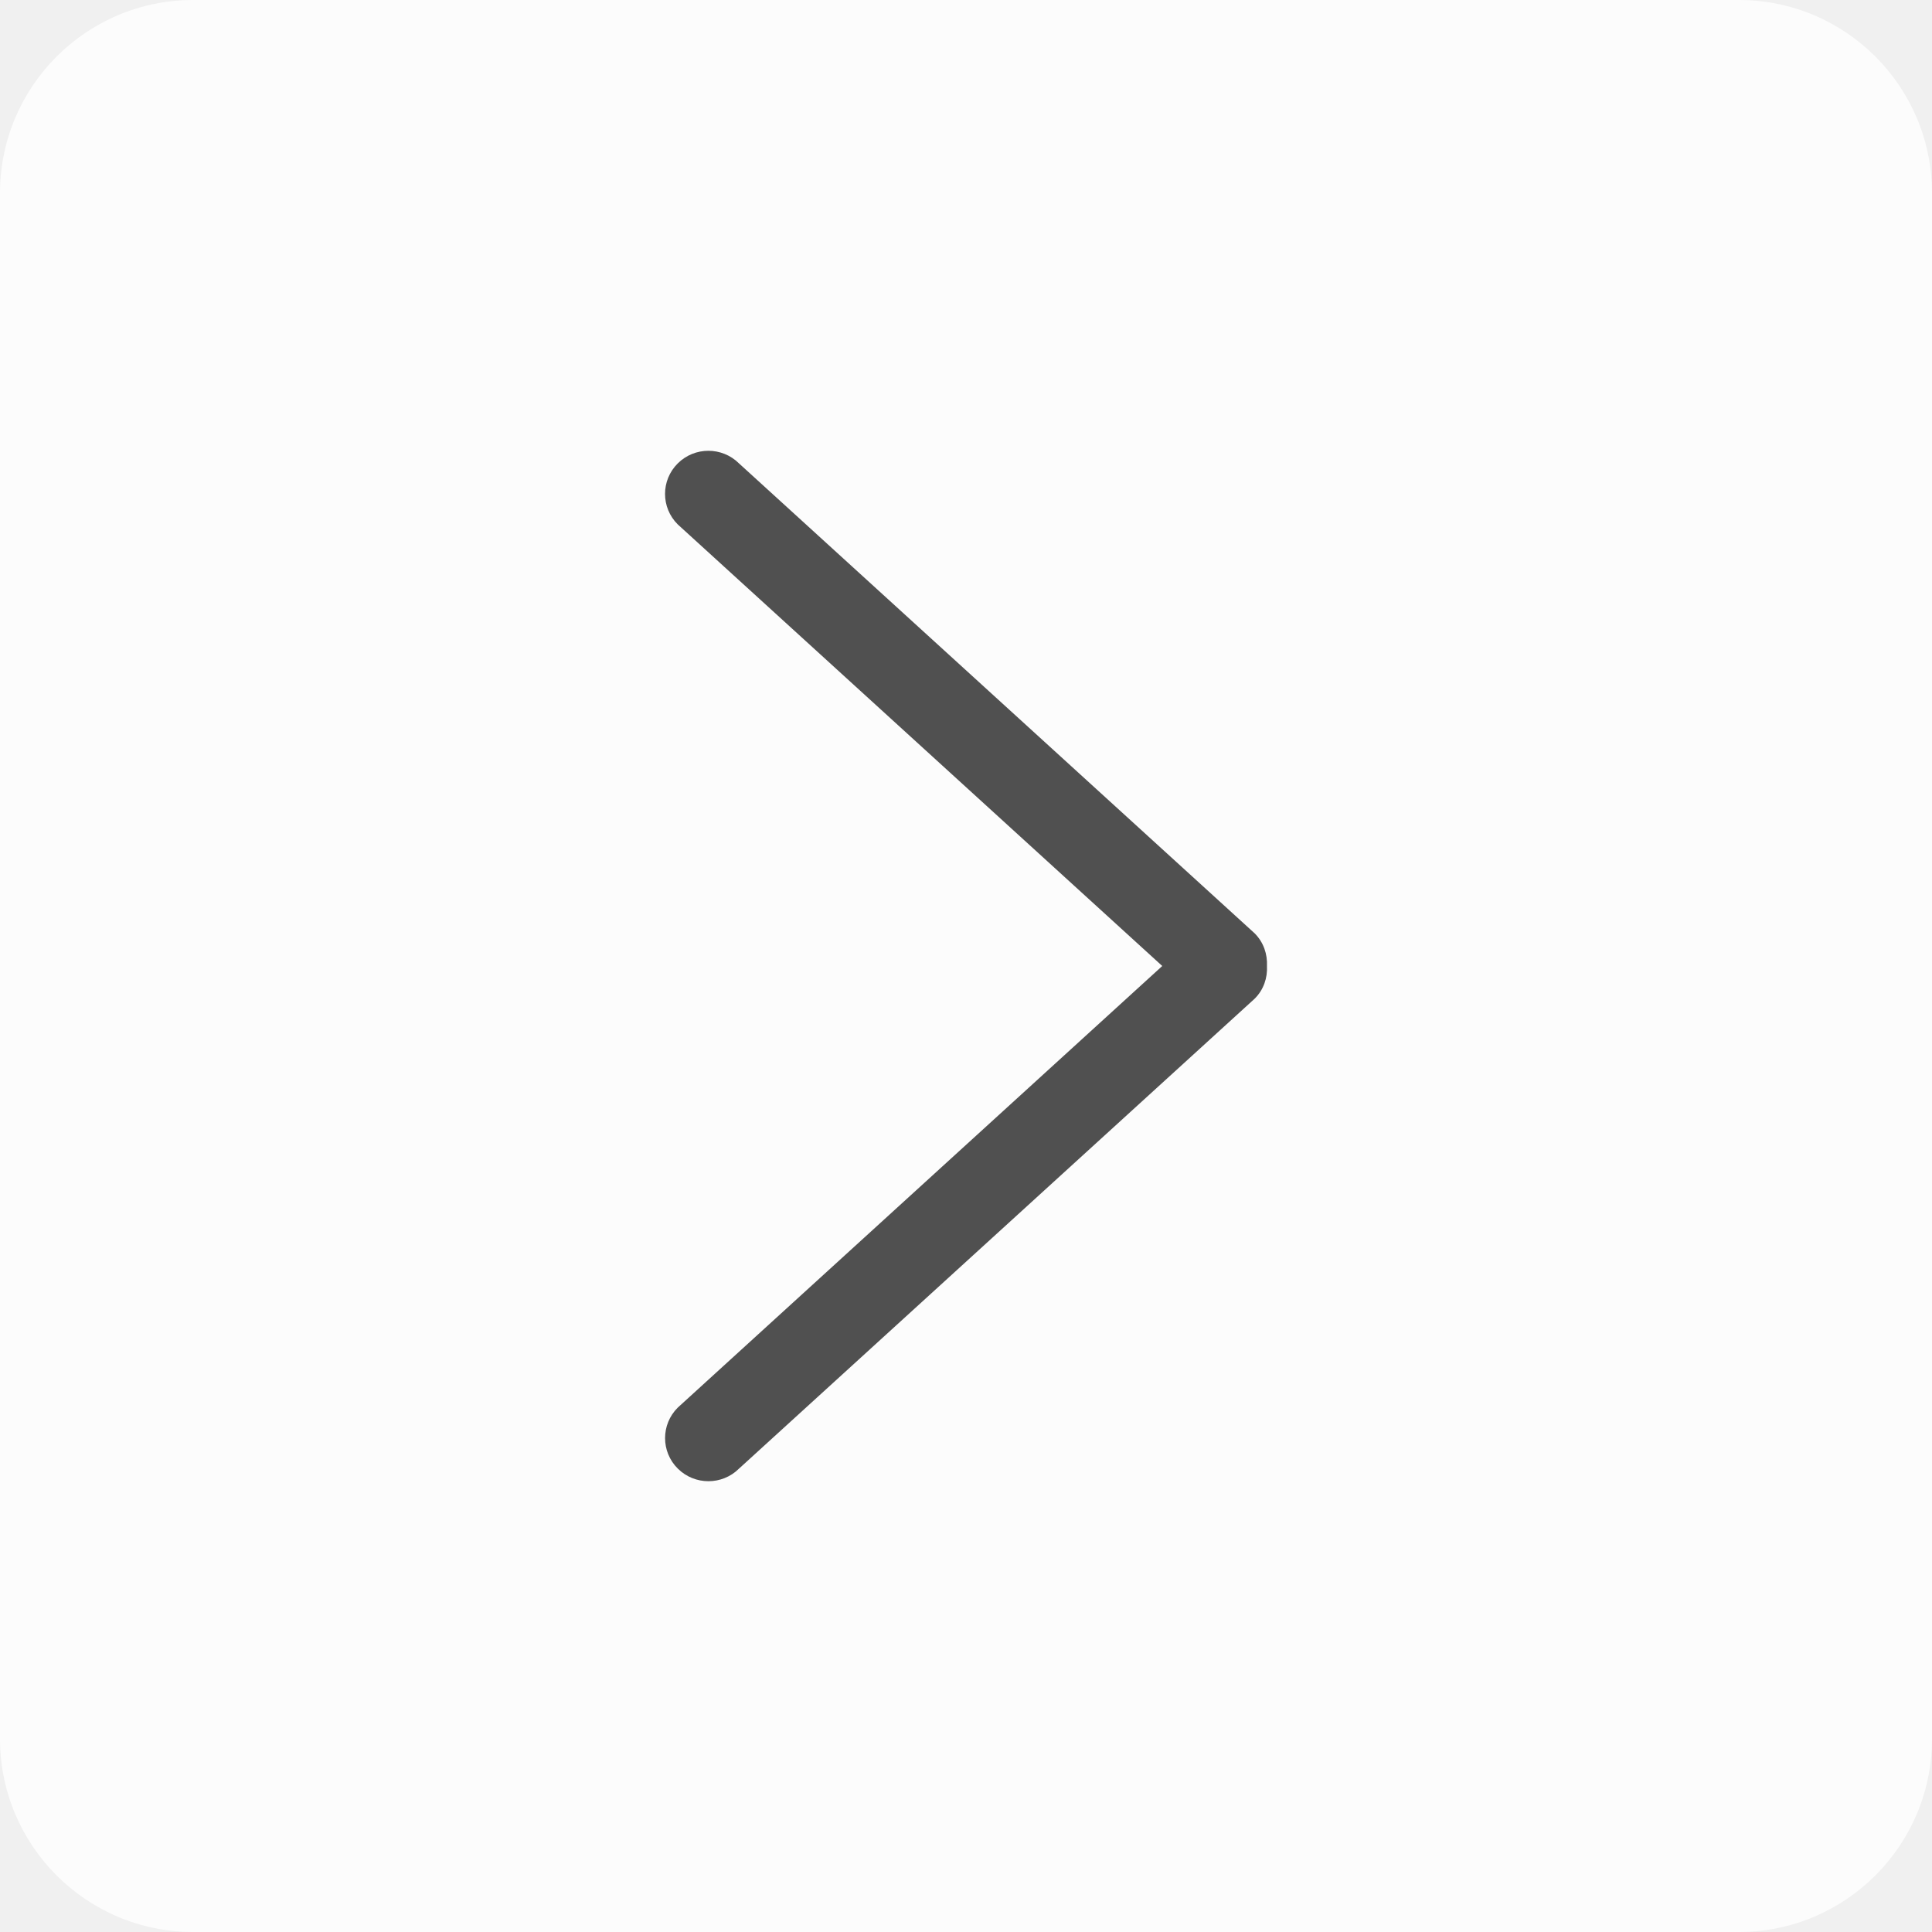
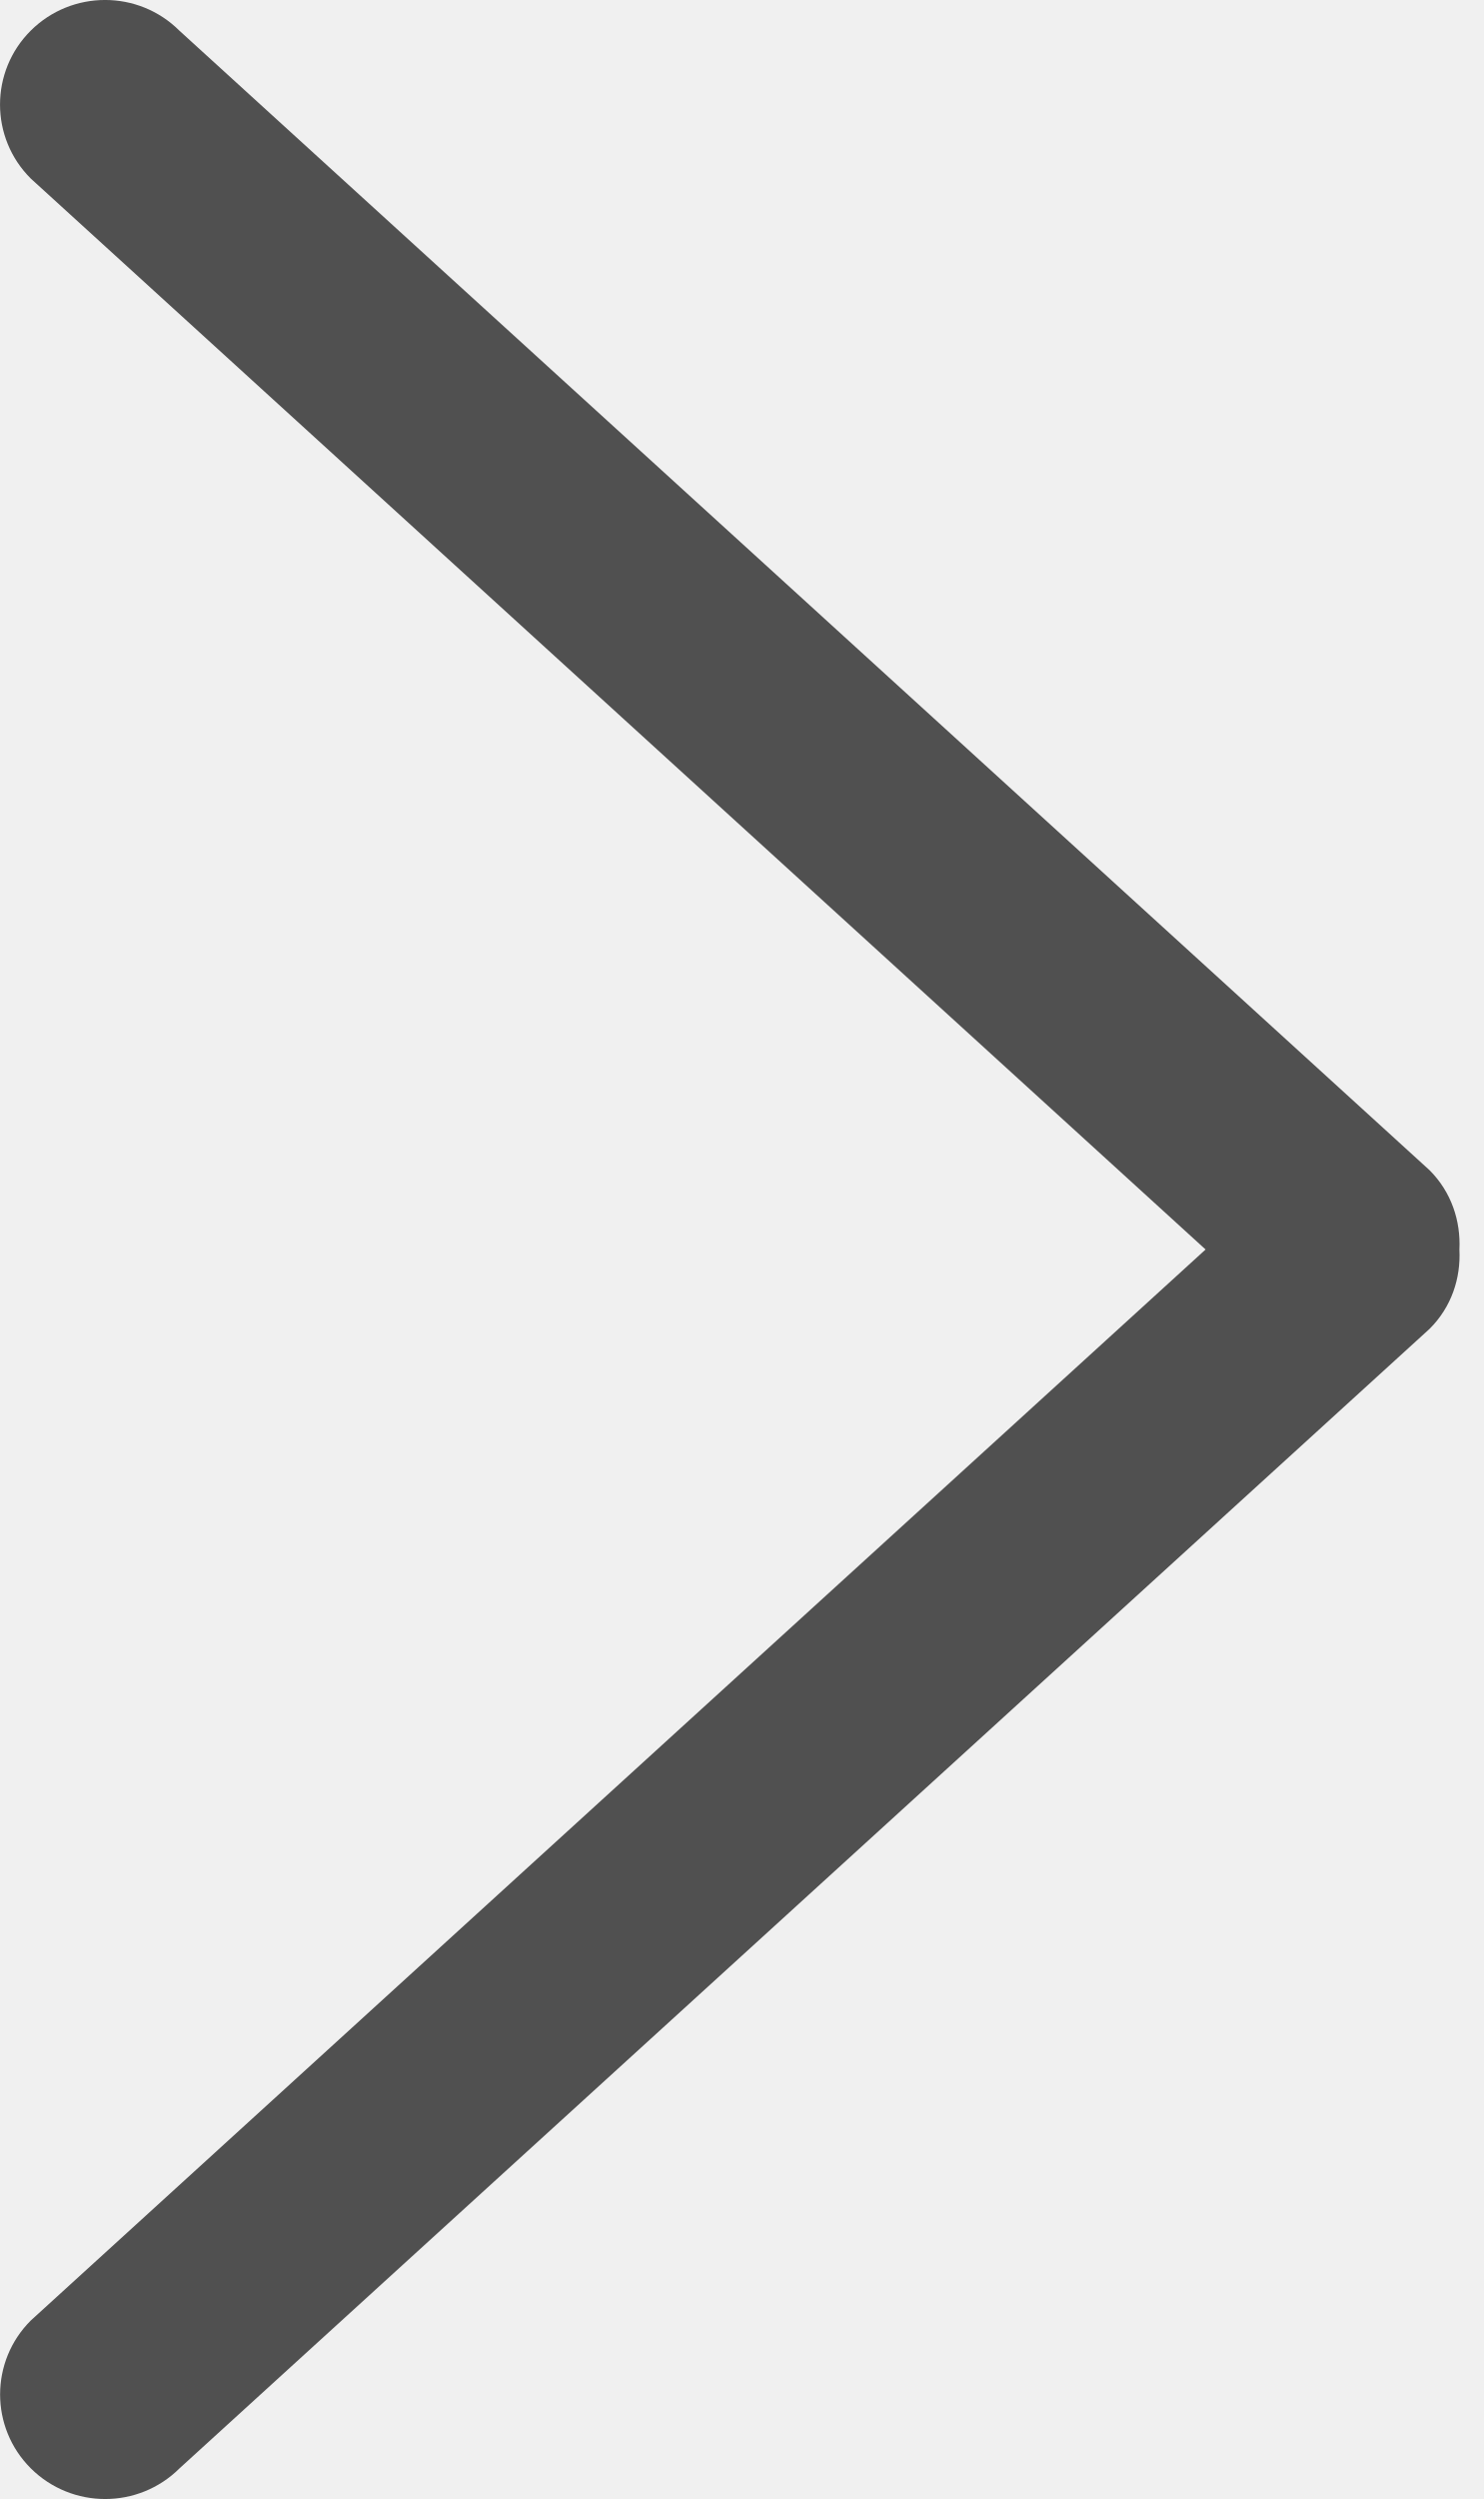
- <svg xmlns="http://www.w3.org/2000/svg" width="60" height="60" viewBox="0 0 60 60" fill="none">
-   <rect width="60" height="60" rx="6" fill="white" fill-opacity="0.8" />
-   <path d="M38.964 28.985L22.951 14.392C22.425 13.869 21.573 13.869 21.048 14.392C20.522 14.915 20.522 15.763 21.048 16.286L36.095 30L21.049 43.714C20.523 44.237 20.523 45.085 21.049 45.608C21.575 46.131 22.427 46.131 22.952 45.608L38.965 31.015C39.245 30.736 39.366 30.367 39.347 30.001C39.364 29.635 39.244 29.265 38.964 28.985Z" fill="#505050" />
+ <svg xmlns="http://www.w3.org/2000/svg" width="19" height="32" viewBox="0 0 19 32" fill="none">
+   <path d="M18.311 14.985L2.297 0.392C1.772 -0.131 0.92 -0.131 0.394 0.392C-0.131 0.915 -0.131 1.763 0.394 2.286L15.442 16L0.395 29.714C-0.13 30.237 -0.13 31.085 0.395 31.608C0.921 32.131 1.773 32.131 2.299 31.608L18.312 17.015C18.592 16.736 18.712 16.367 18.693 16.001C18.711 15.635 18.591 15.265 18.311 14.985Z" fill="#505050" />
</svg>
